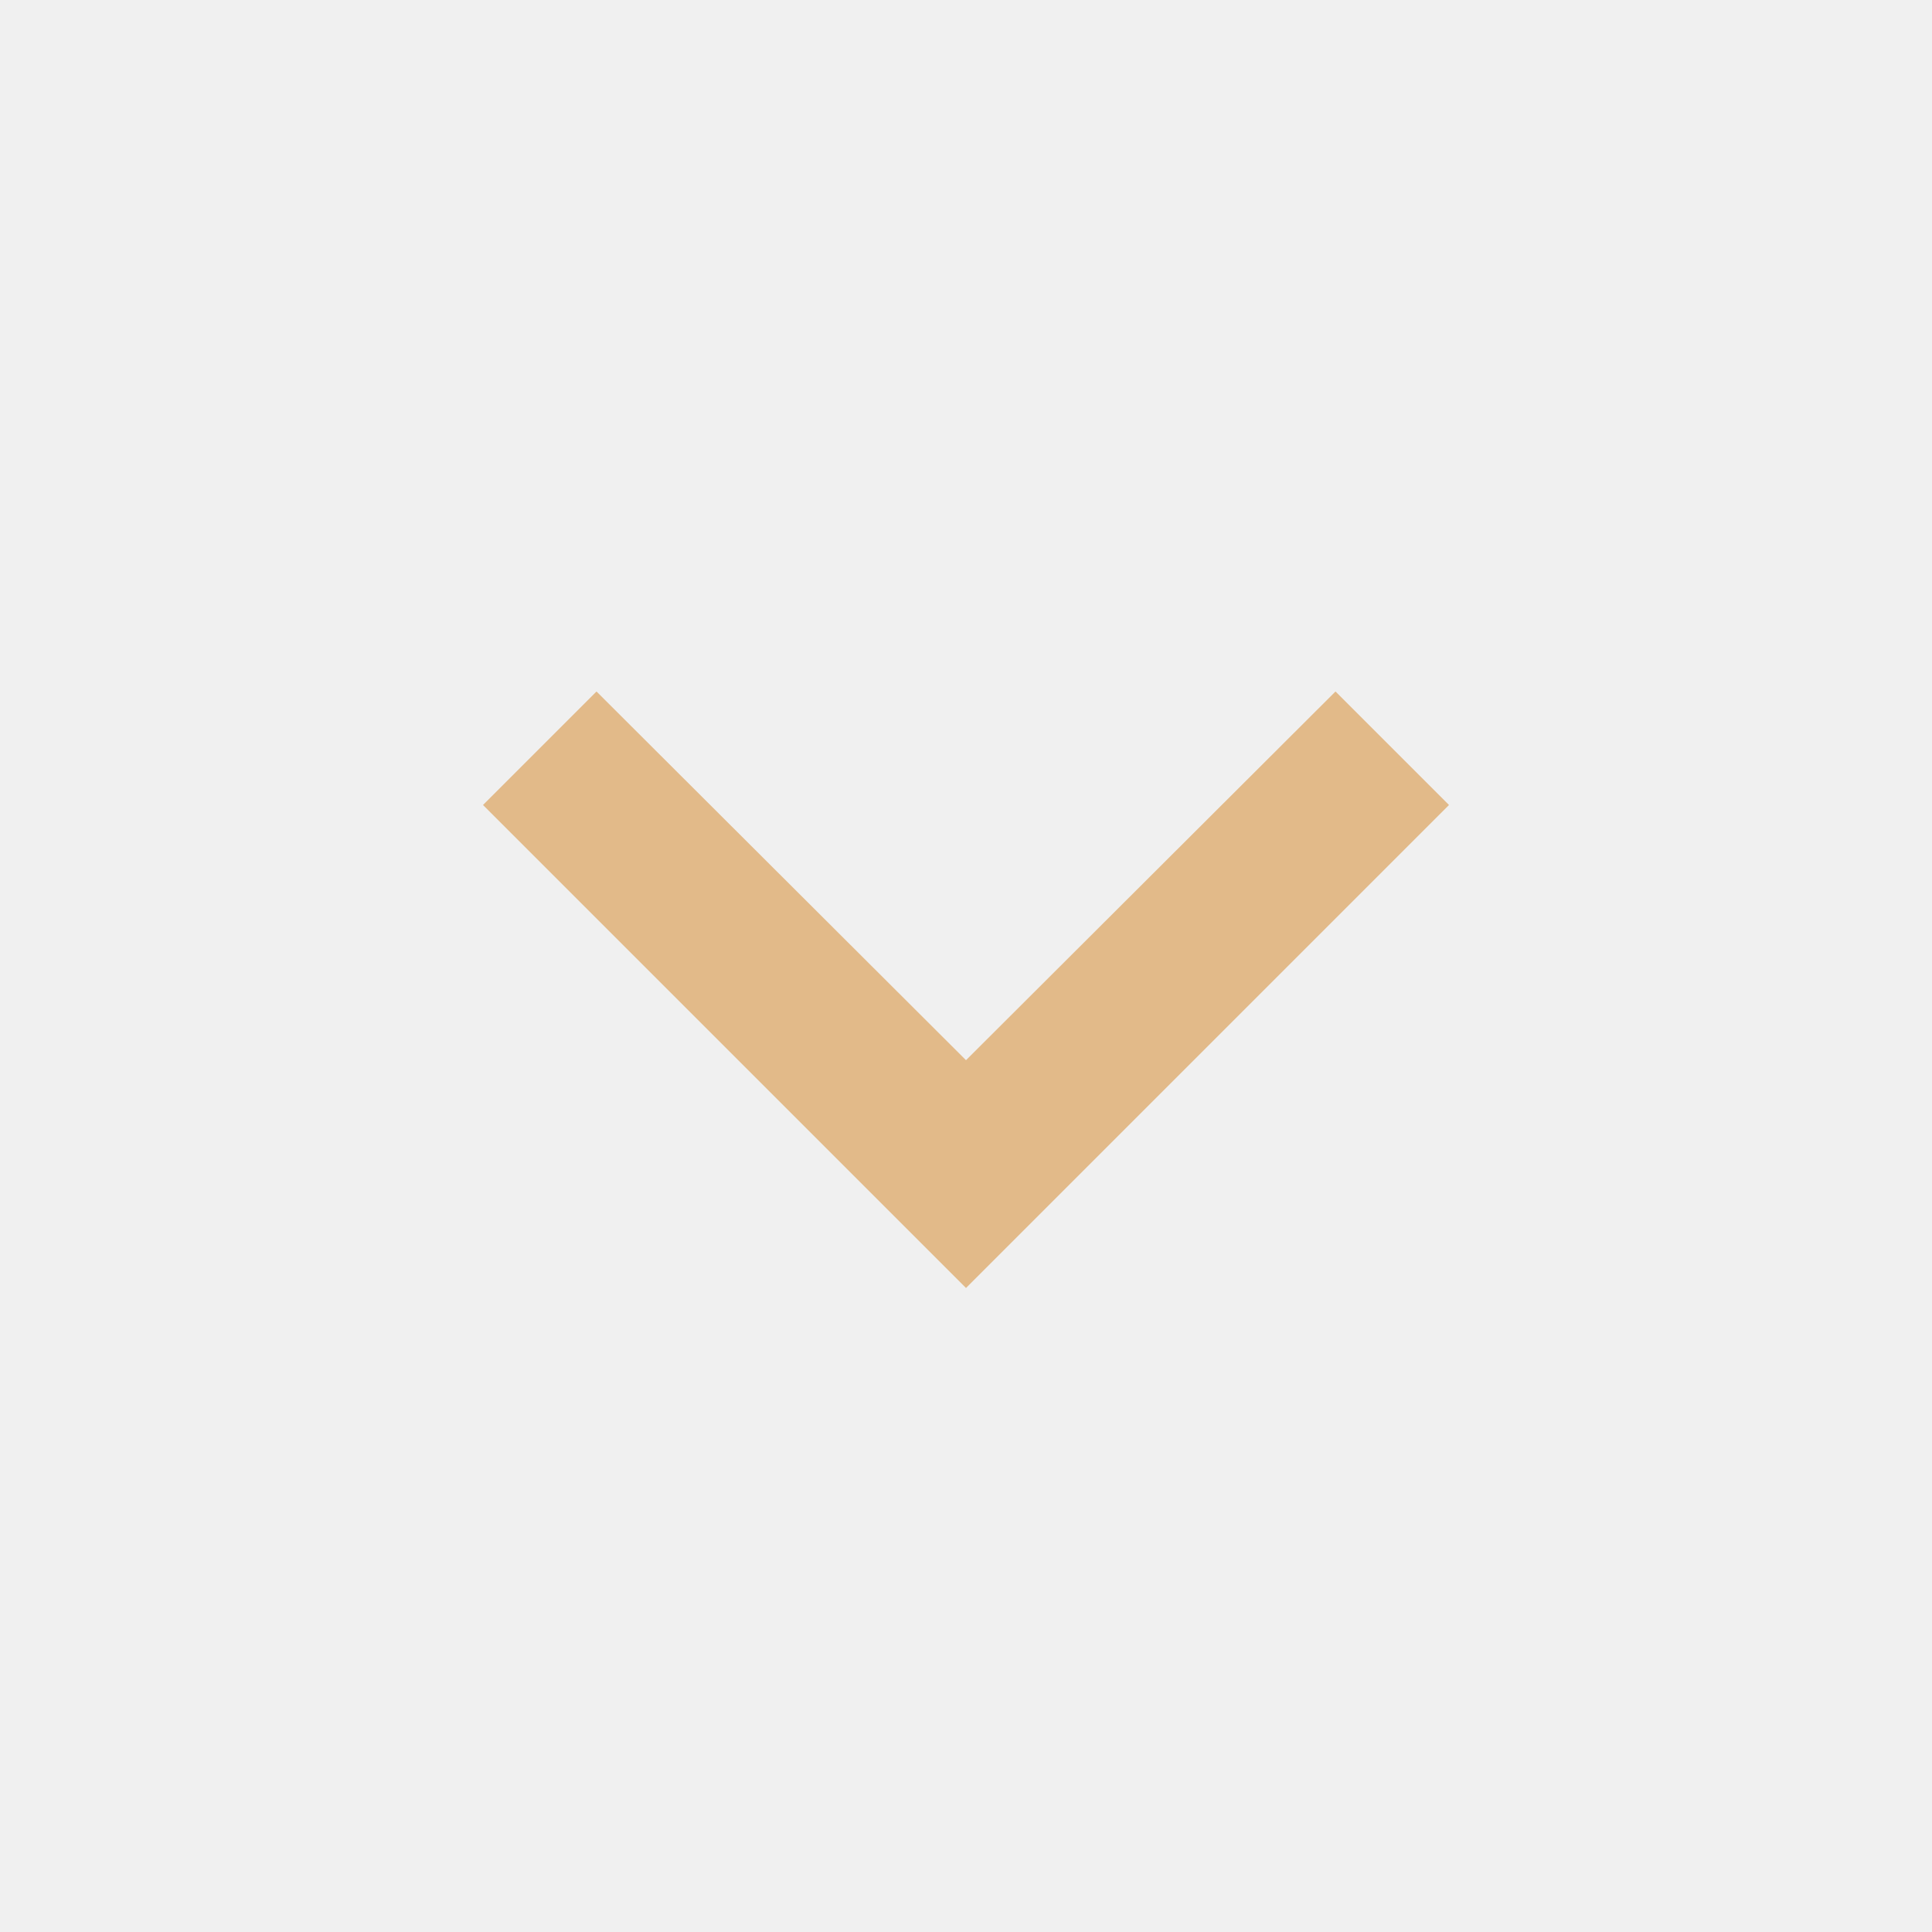
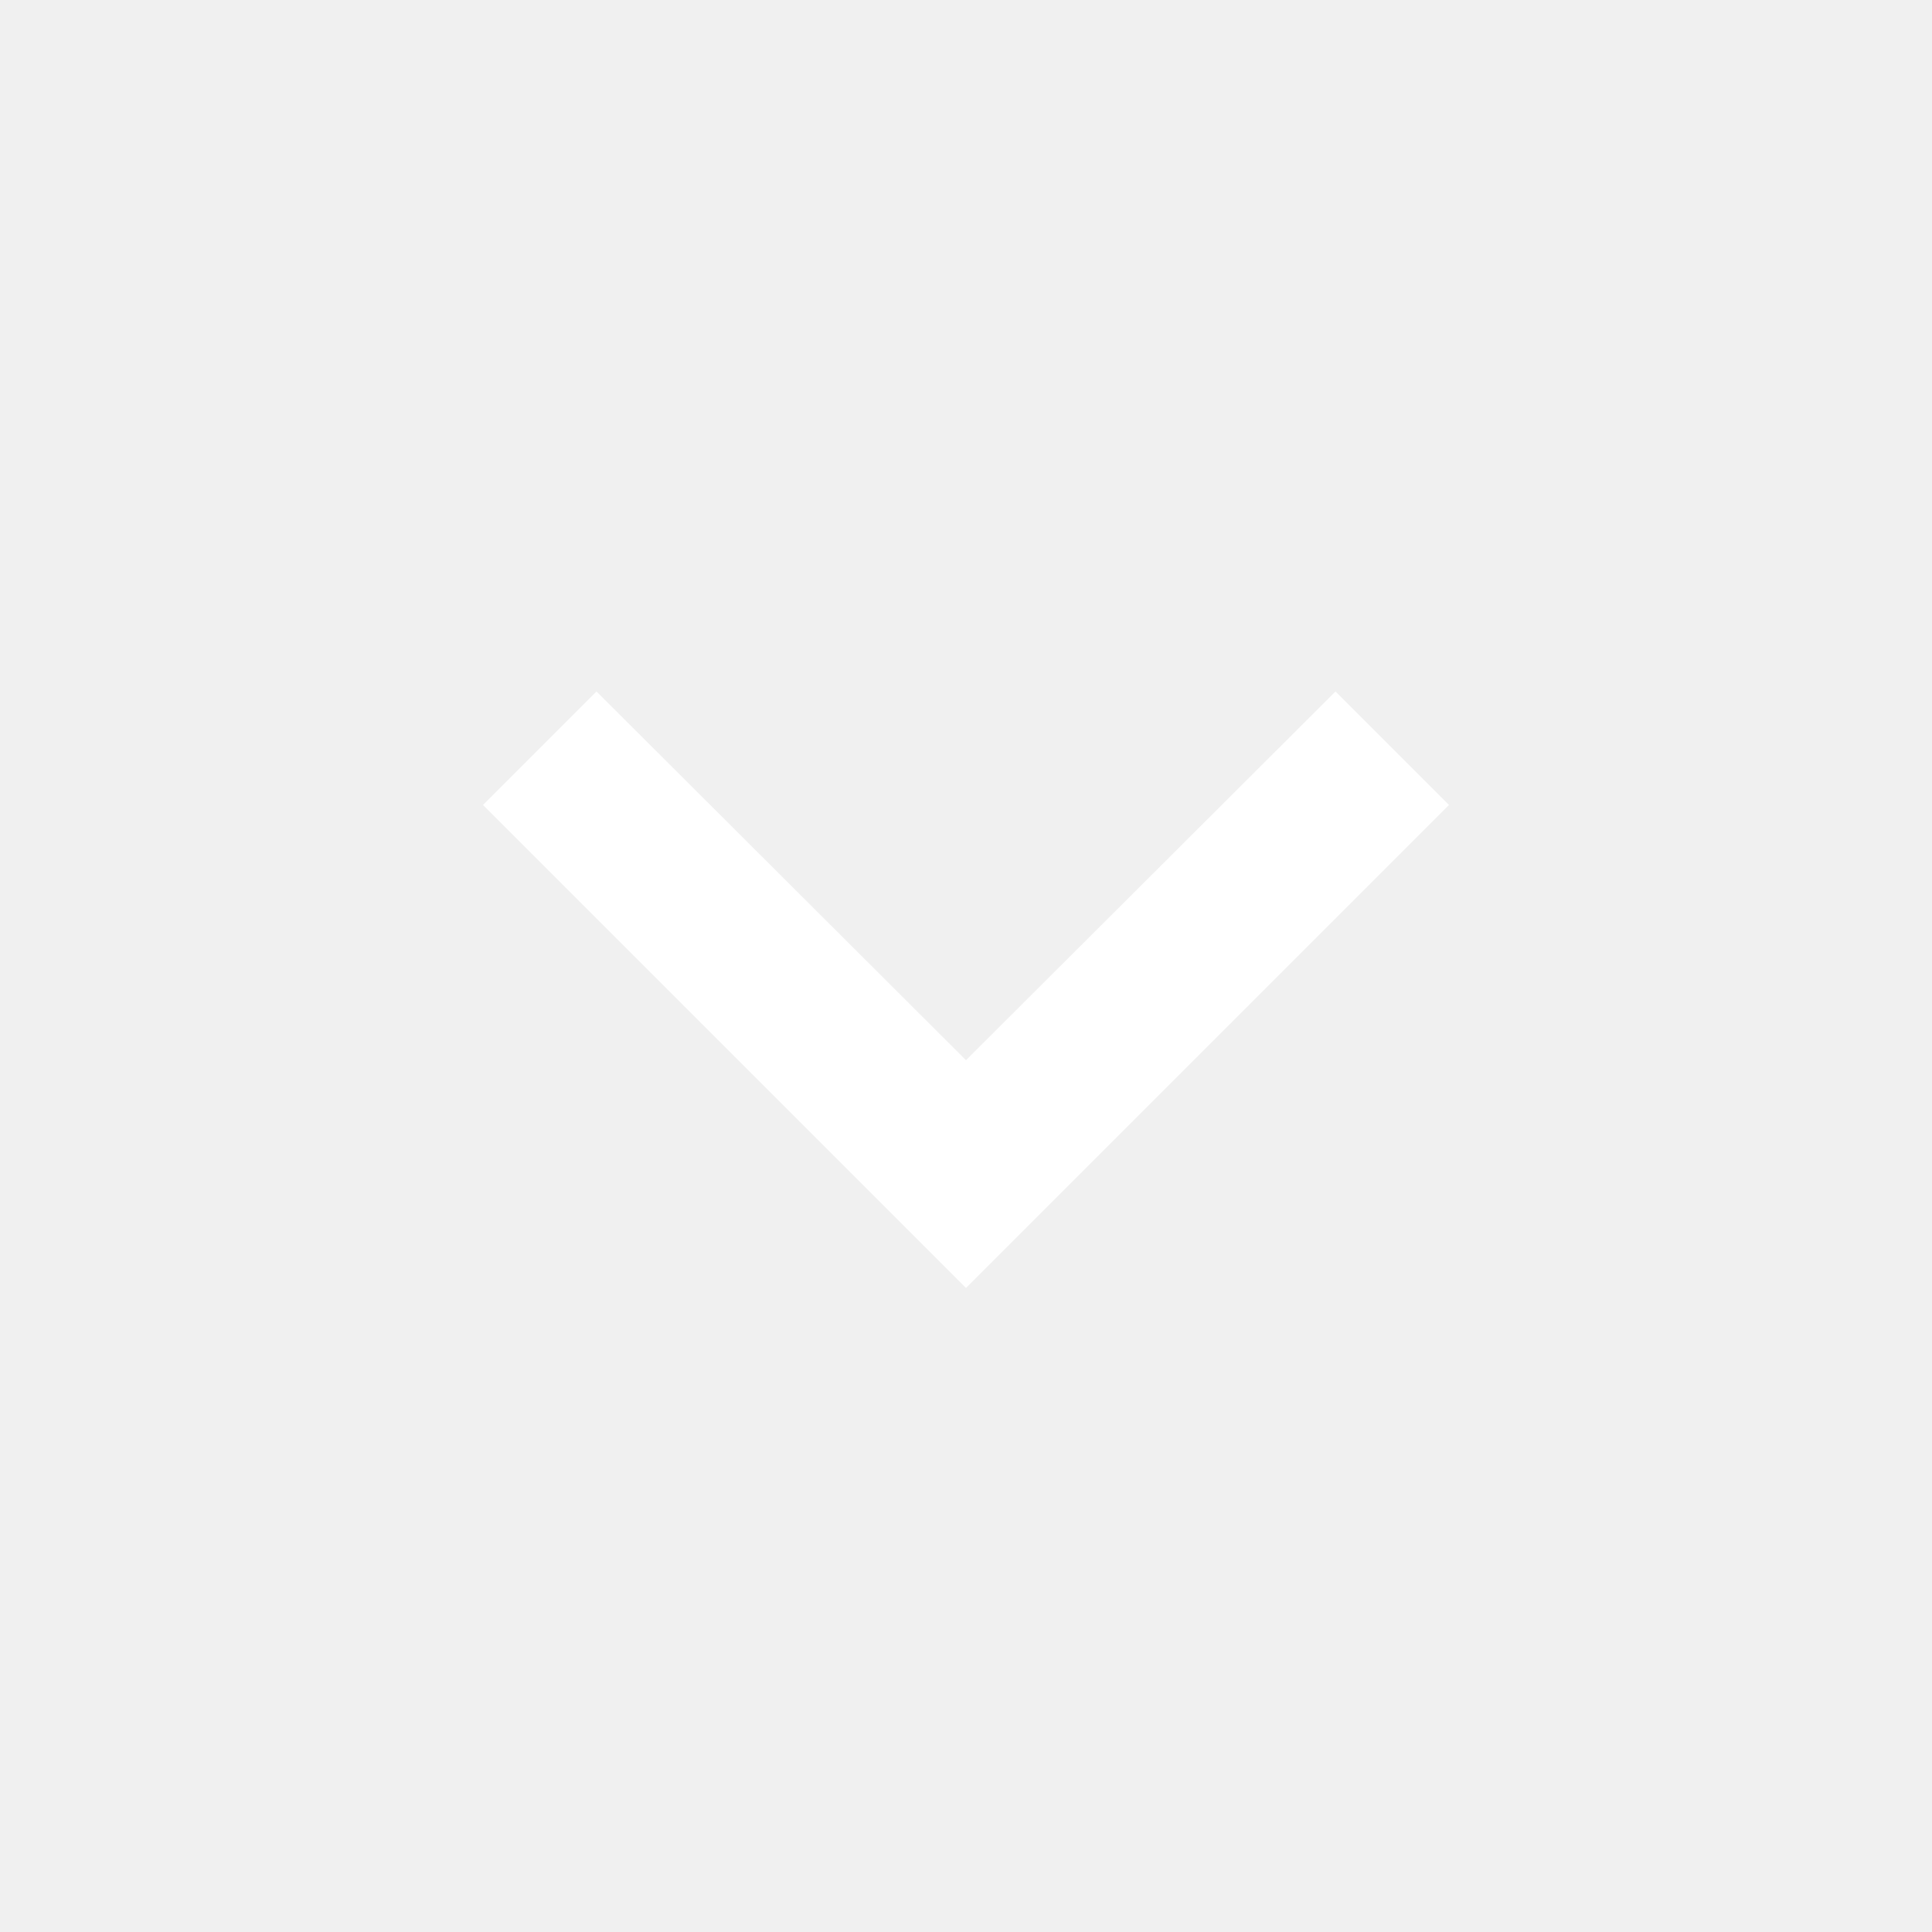
- <svg xmlns="http://www.w3.org/2000/svg" height="24px" viewBox="0 0 24 24" width="24px" fill="#E2BA89">
+ <svg xmlns="http://www.w3.org/2000/svg" height="24px" viewBox="0 0 24 24" width="24px" fill="white">
  <path d="M0 0h24v24H0V0z" fill="none" />
  <path d="M7.41 8.59L12 13.17l4.59-4.58L18 10l-6 6-6-6 1.41-1.41z" />
</svg>
